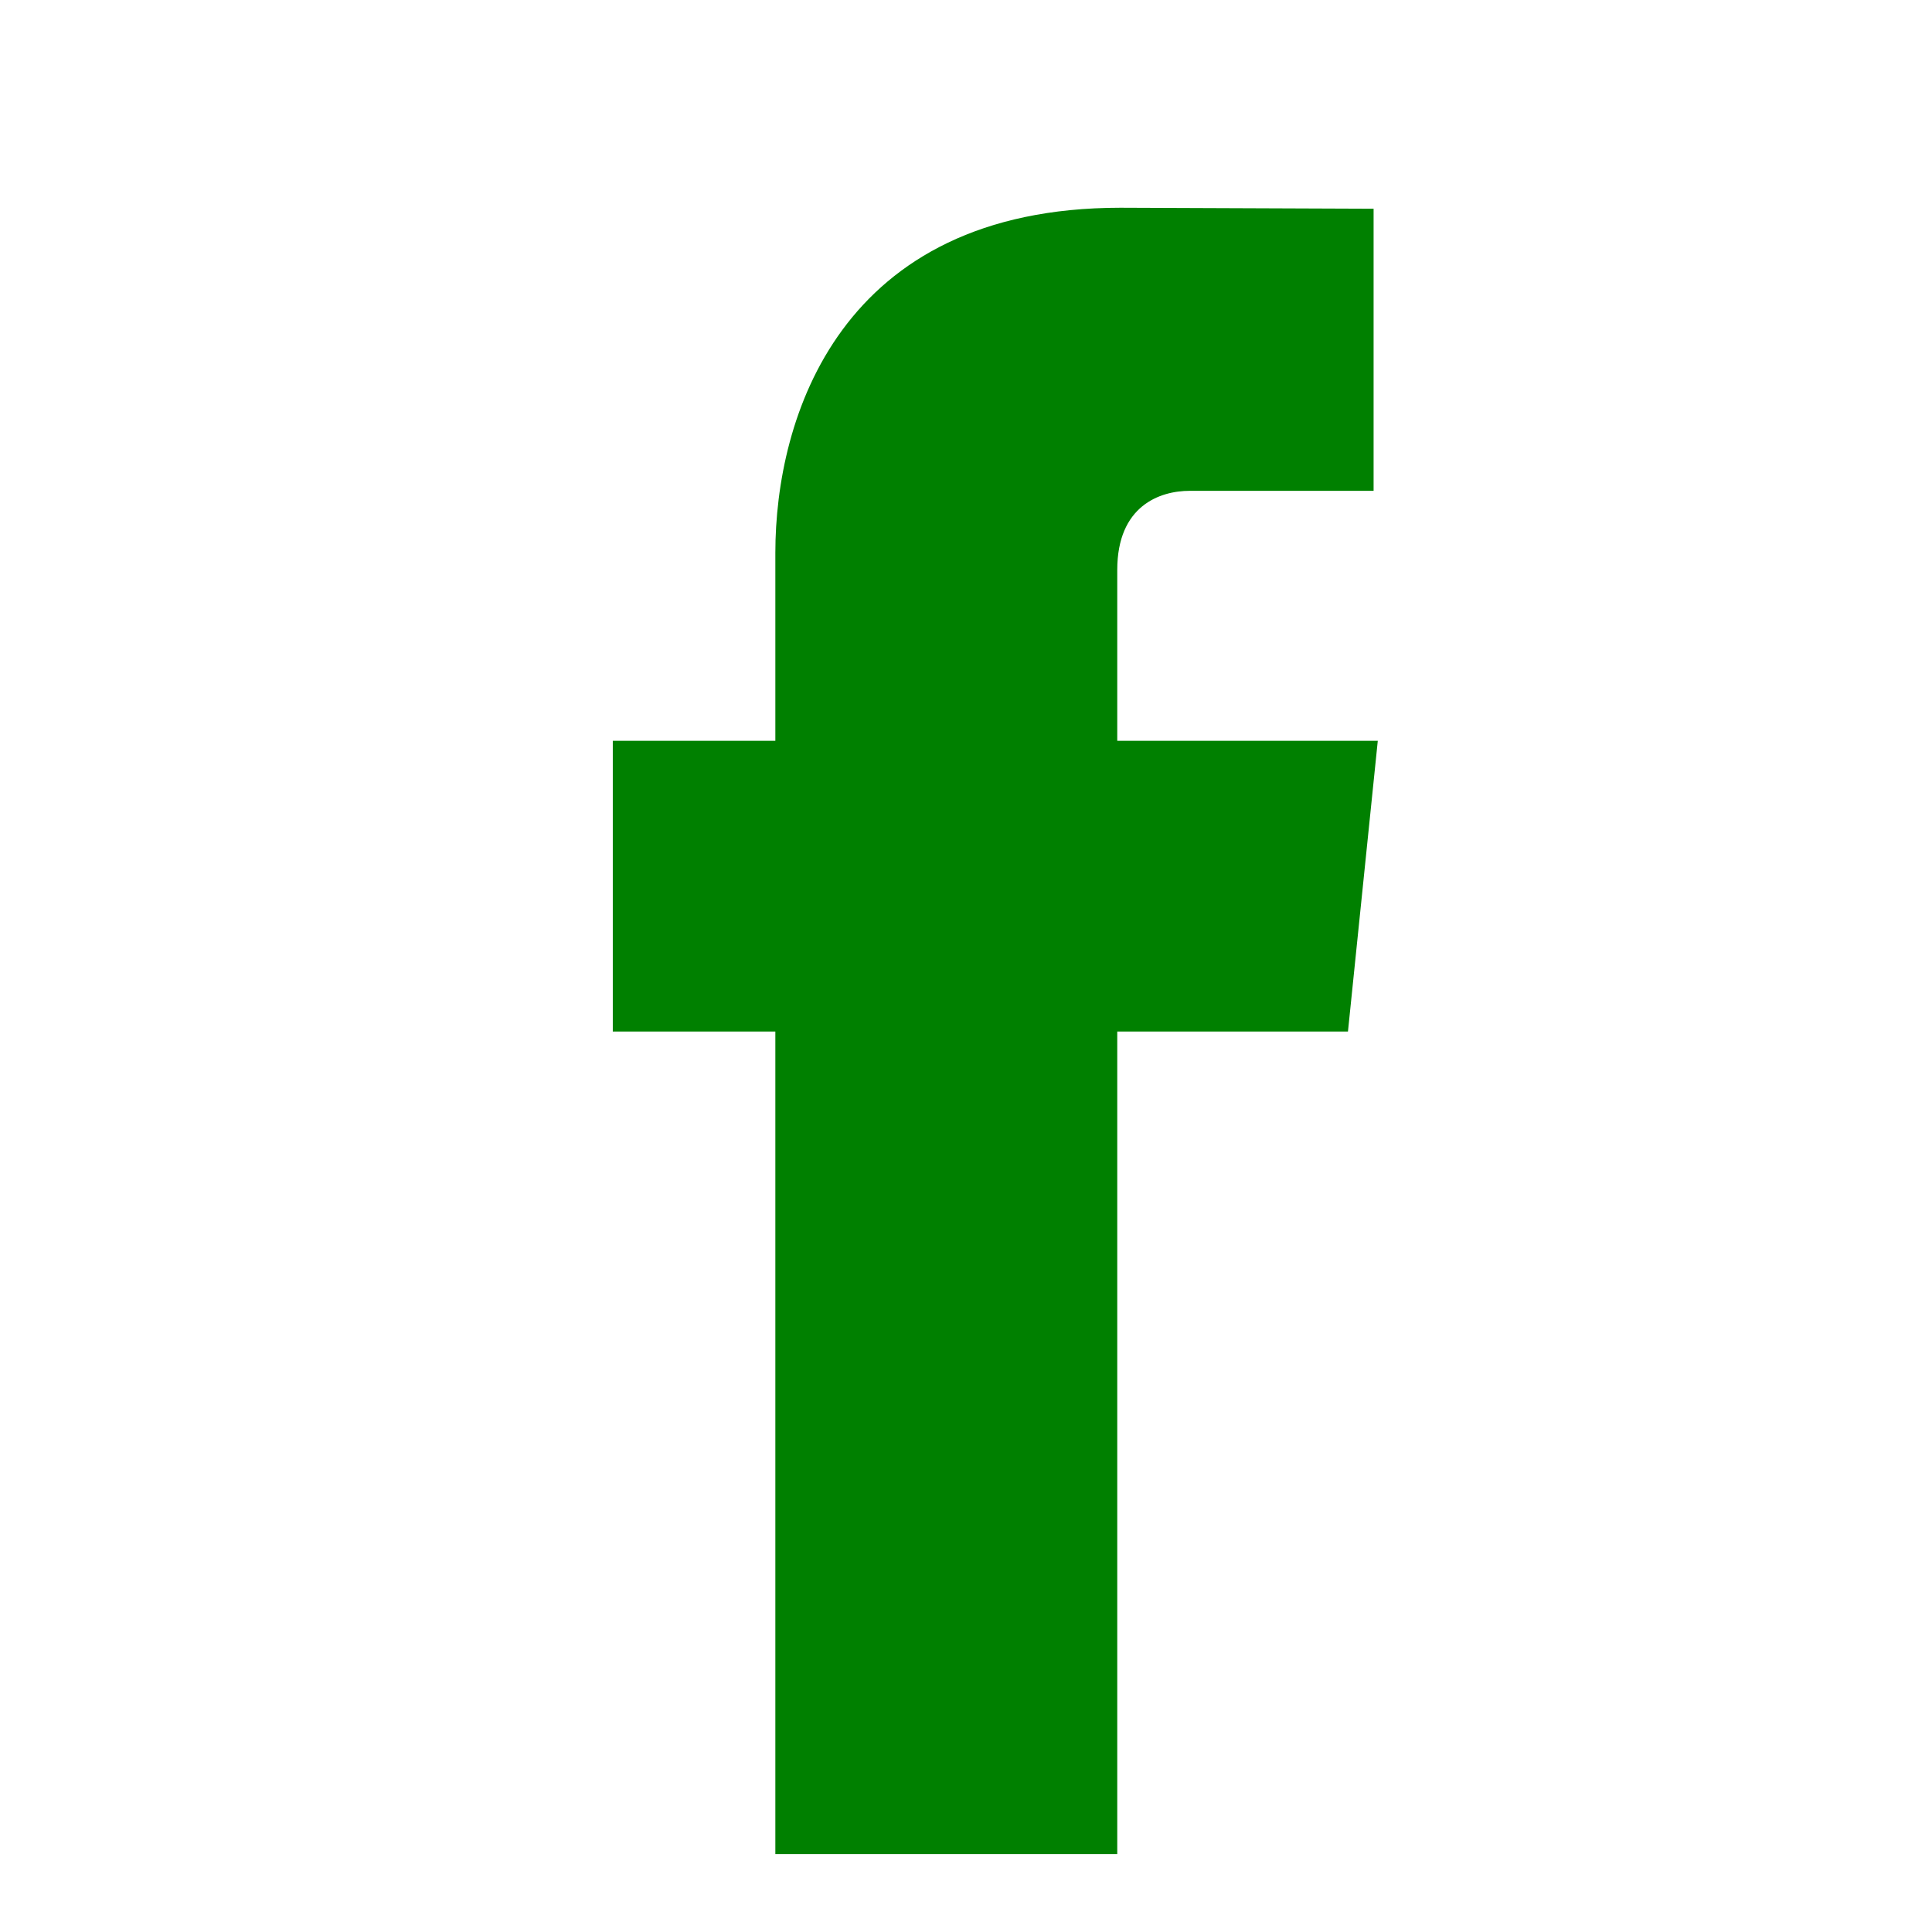
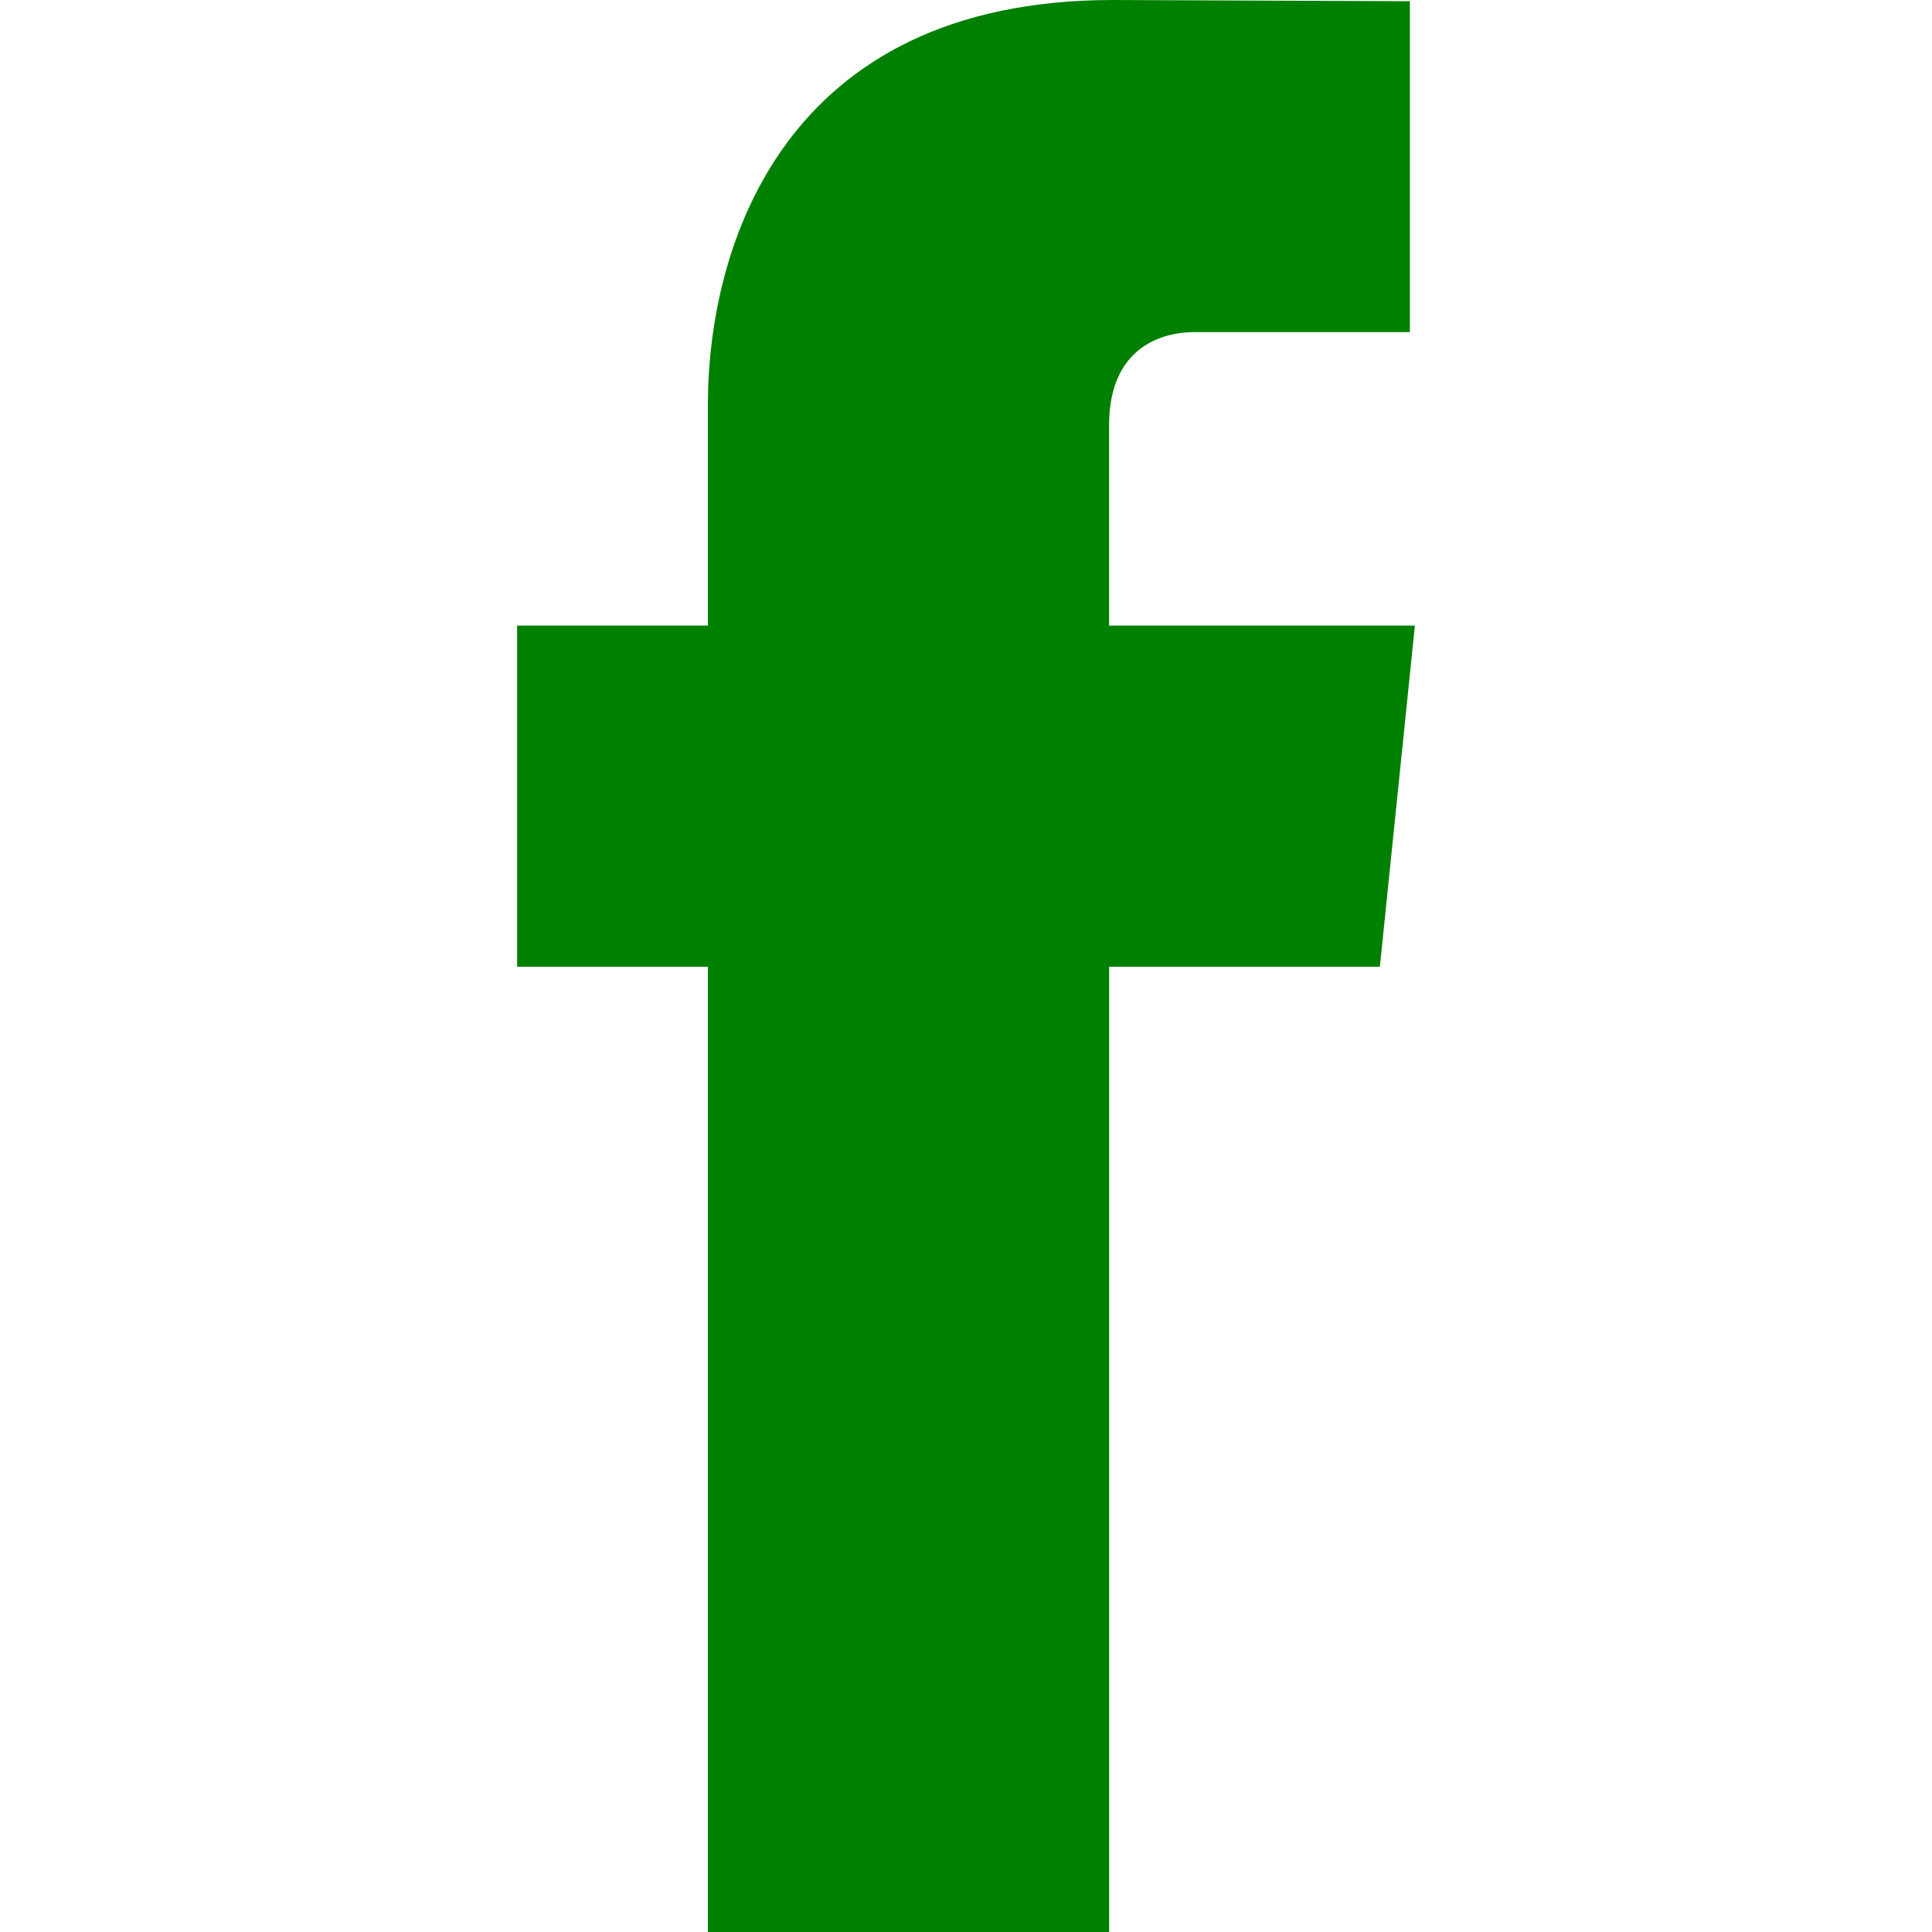
- <svg xmlns="http://www.w3.org/2000/svg" height="56.693" width="56.693">
-   <path fill="green" d="M40.43 21.739h-7.645v-5.014c0-1.883 1.248-2.322 2.127-2.322h5.395V6.125l-7.43-.029c-8.248 0-10.125 6.174-10.125 10.125v5.518h-4.77v8.53h4.77v24.137h10.033V30.269h6.77l.875-8.53z" />
+ <svg xmlns="http://www.w3.org/2000/svg" height="32" width="32">
+   <path fill="green" d="M23.435 10.362H18.37V7.04c0-1.248.827-1.539 1.409-1.539h3.573V.02L18.432 0c-5.464 0-6.707 4.09-6.707 6.707v3.655h-3.16v5.65h3.16V32h6.646V16.012h4.484z" />
</svg>
